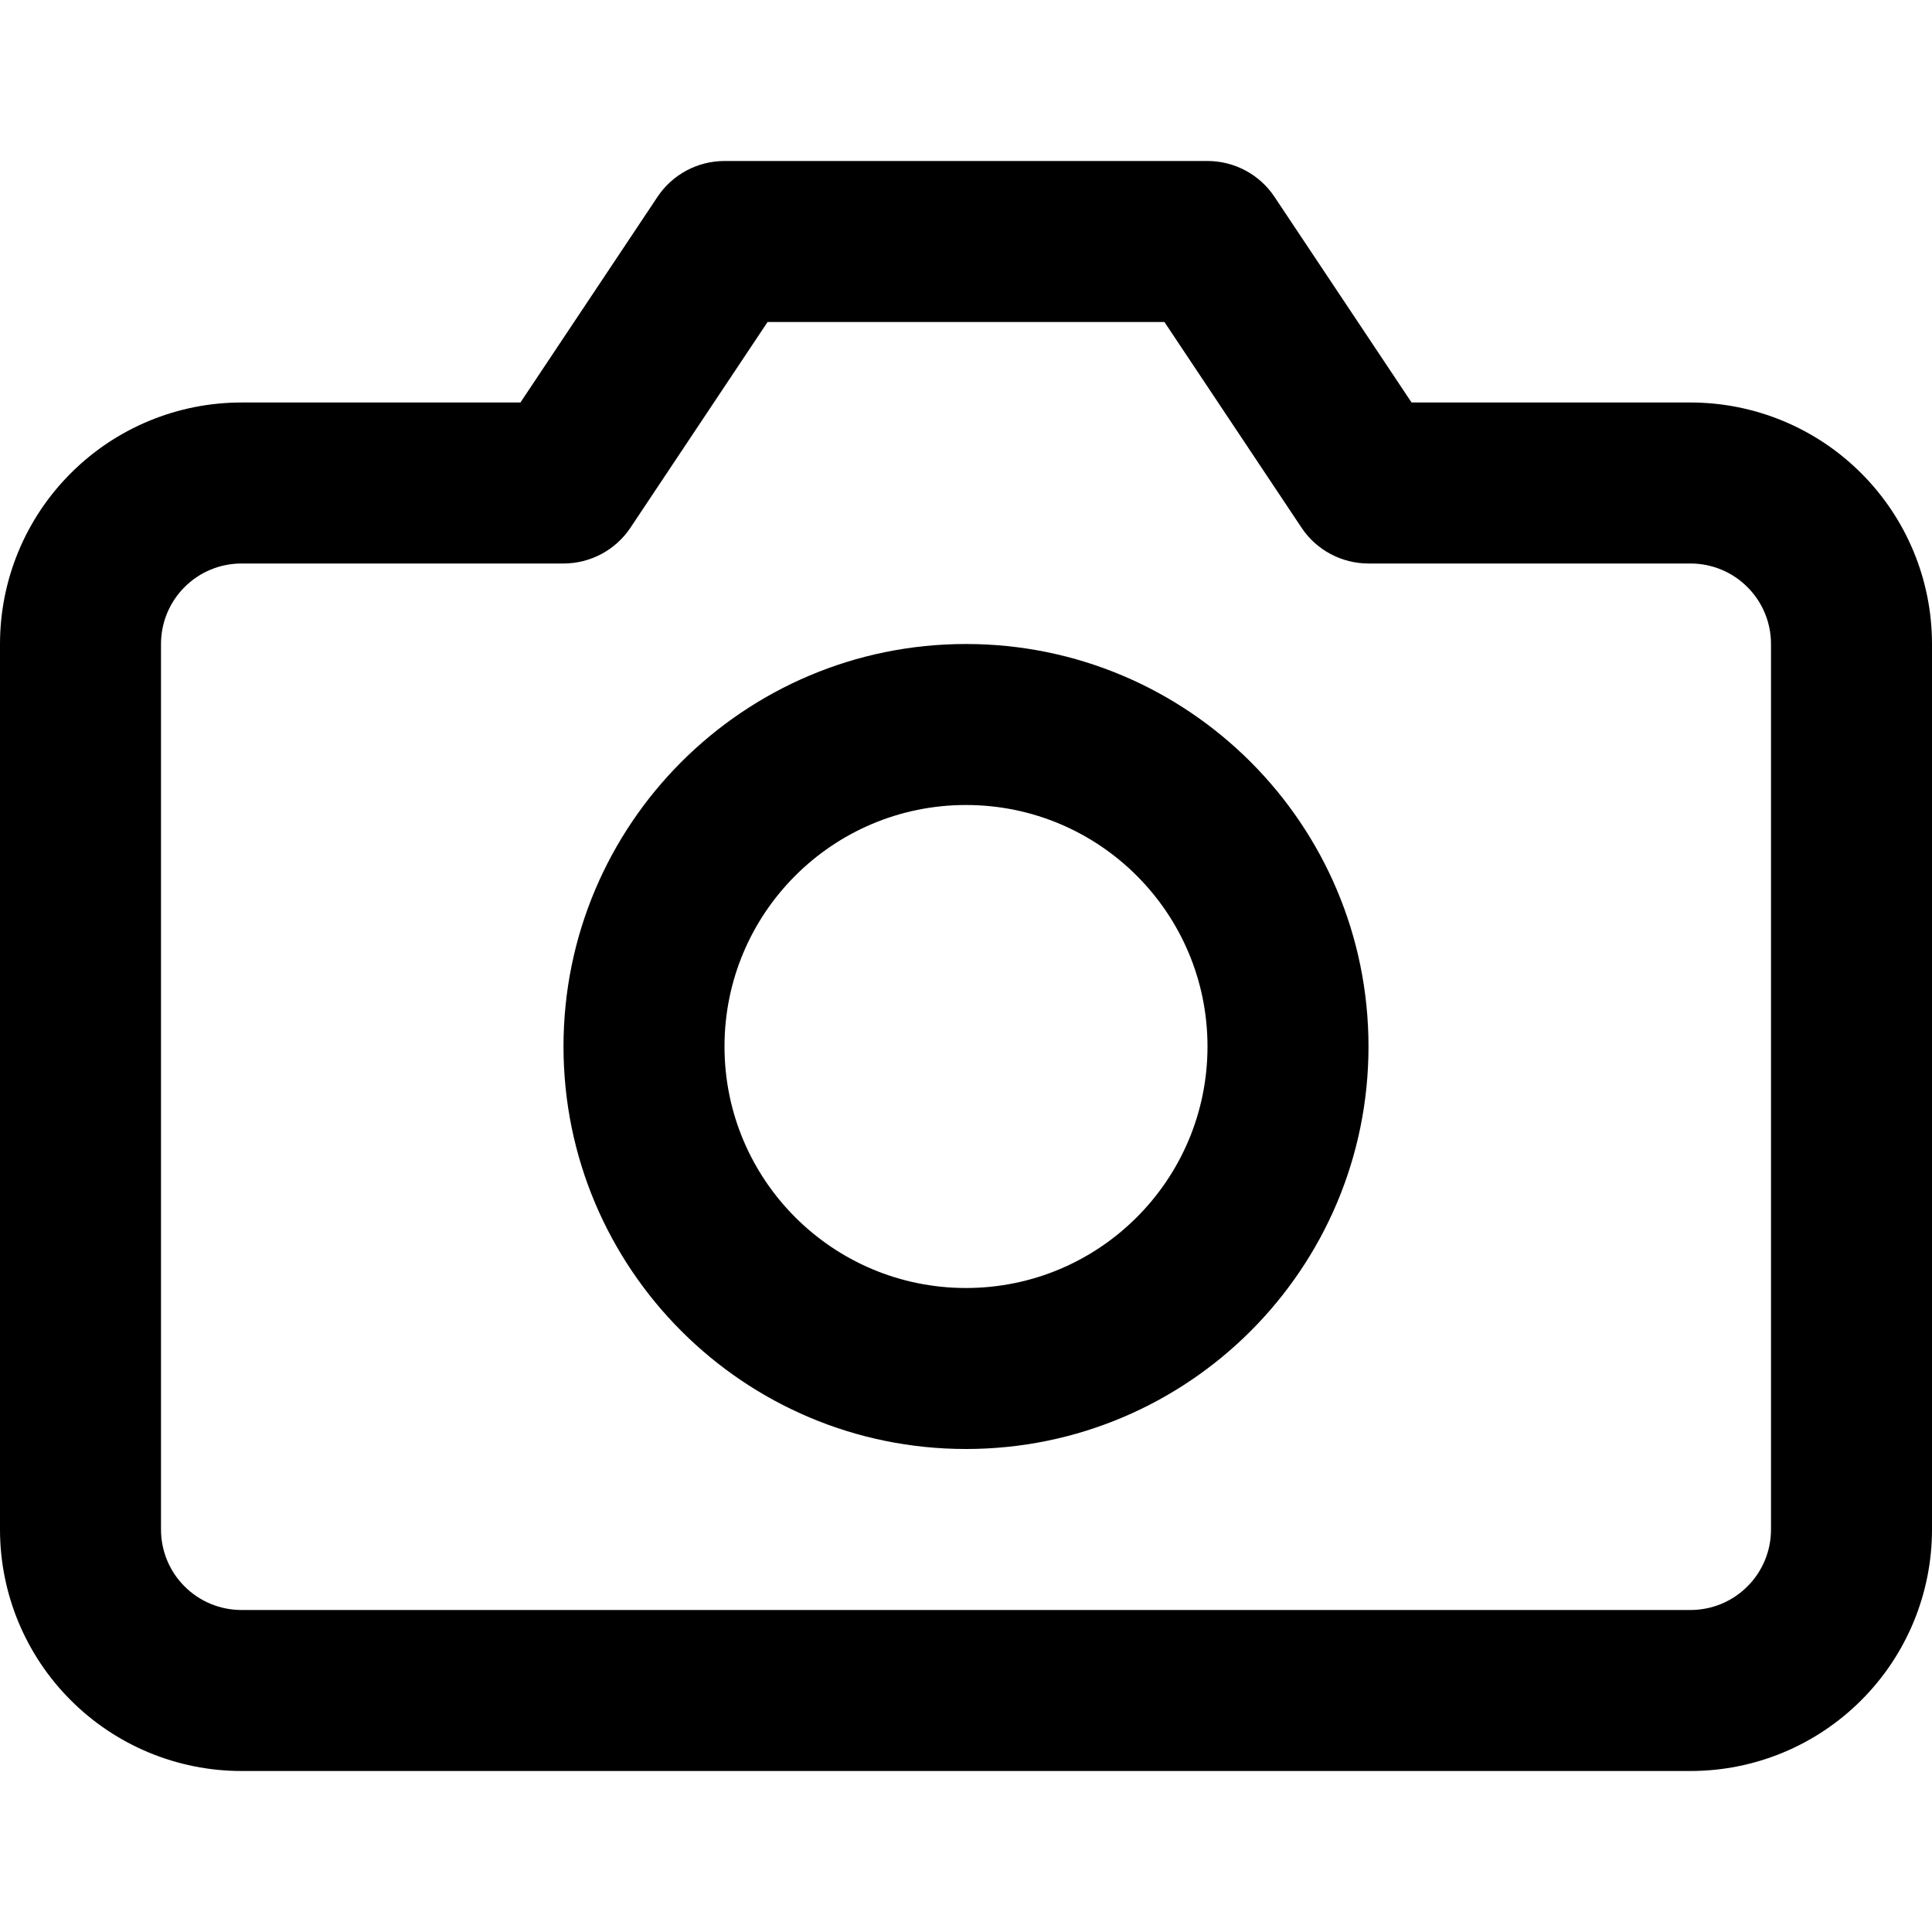
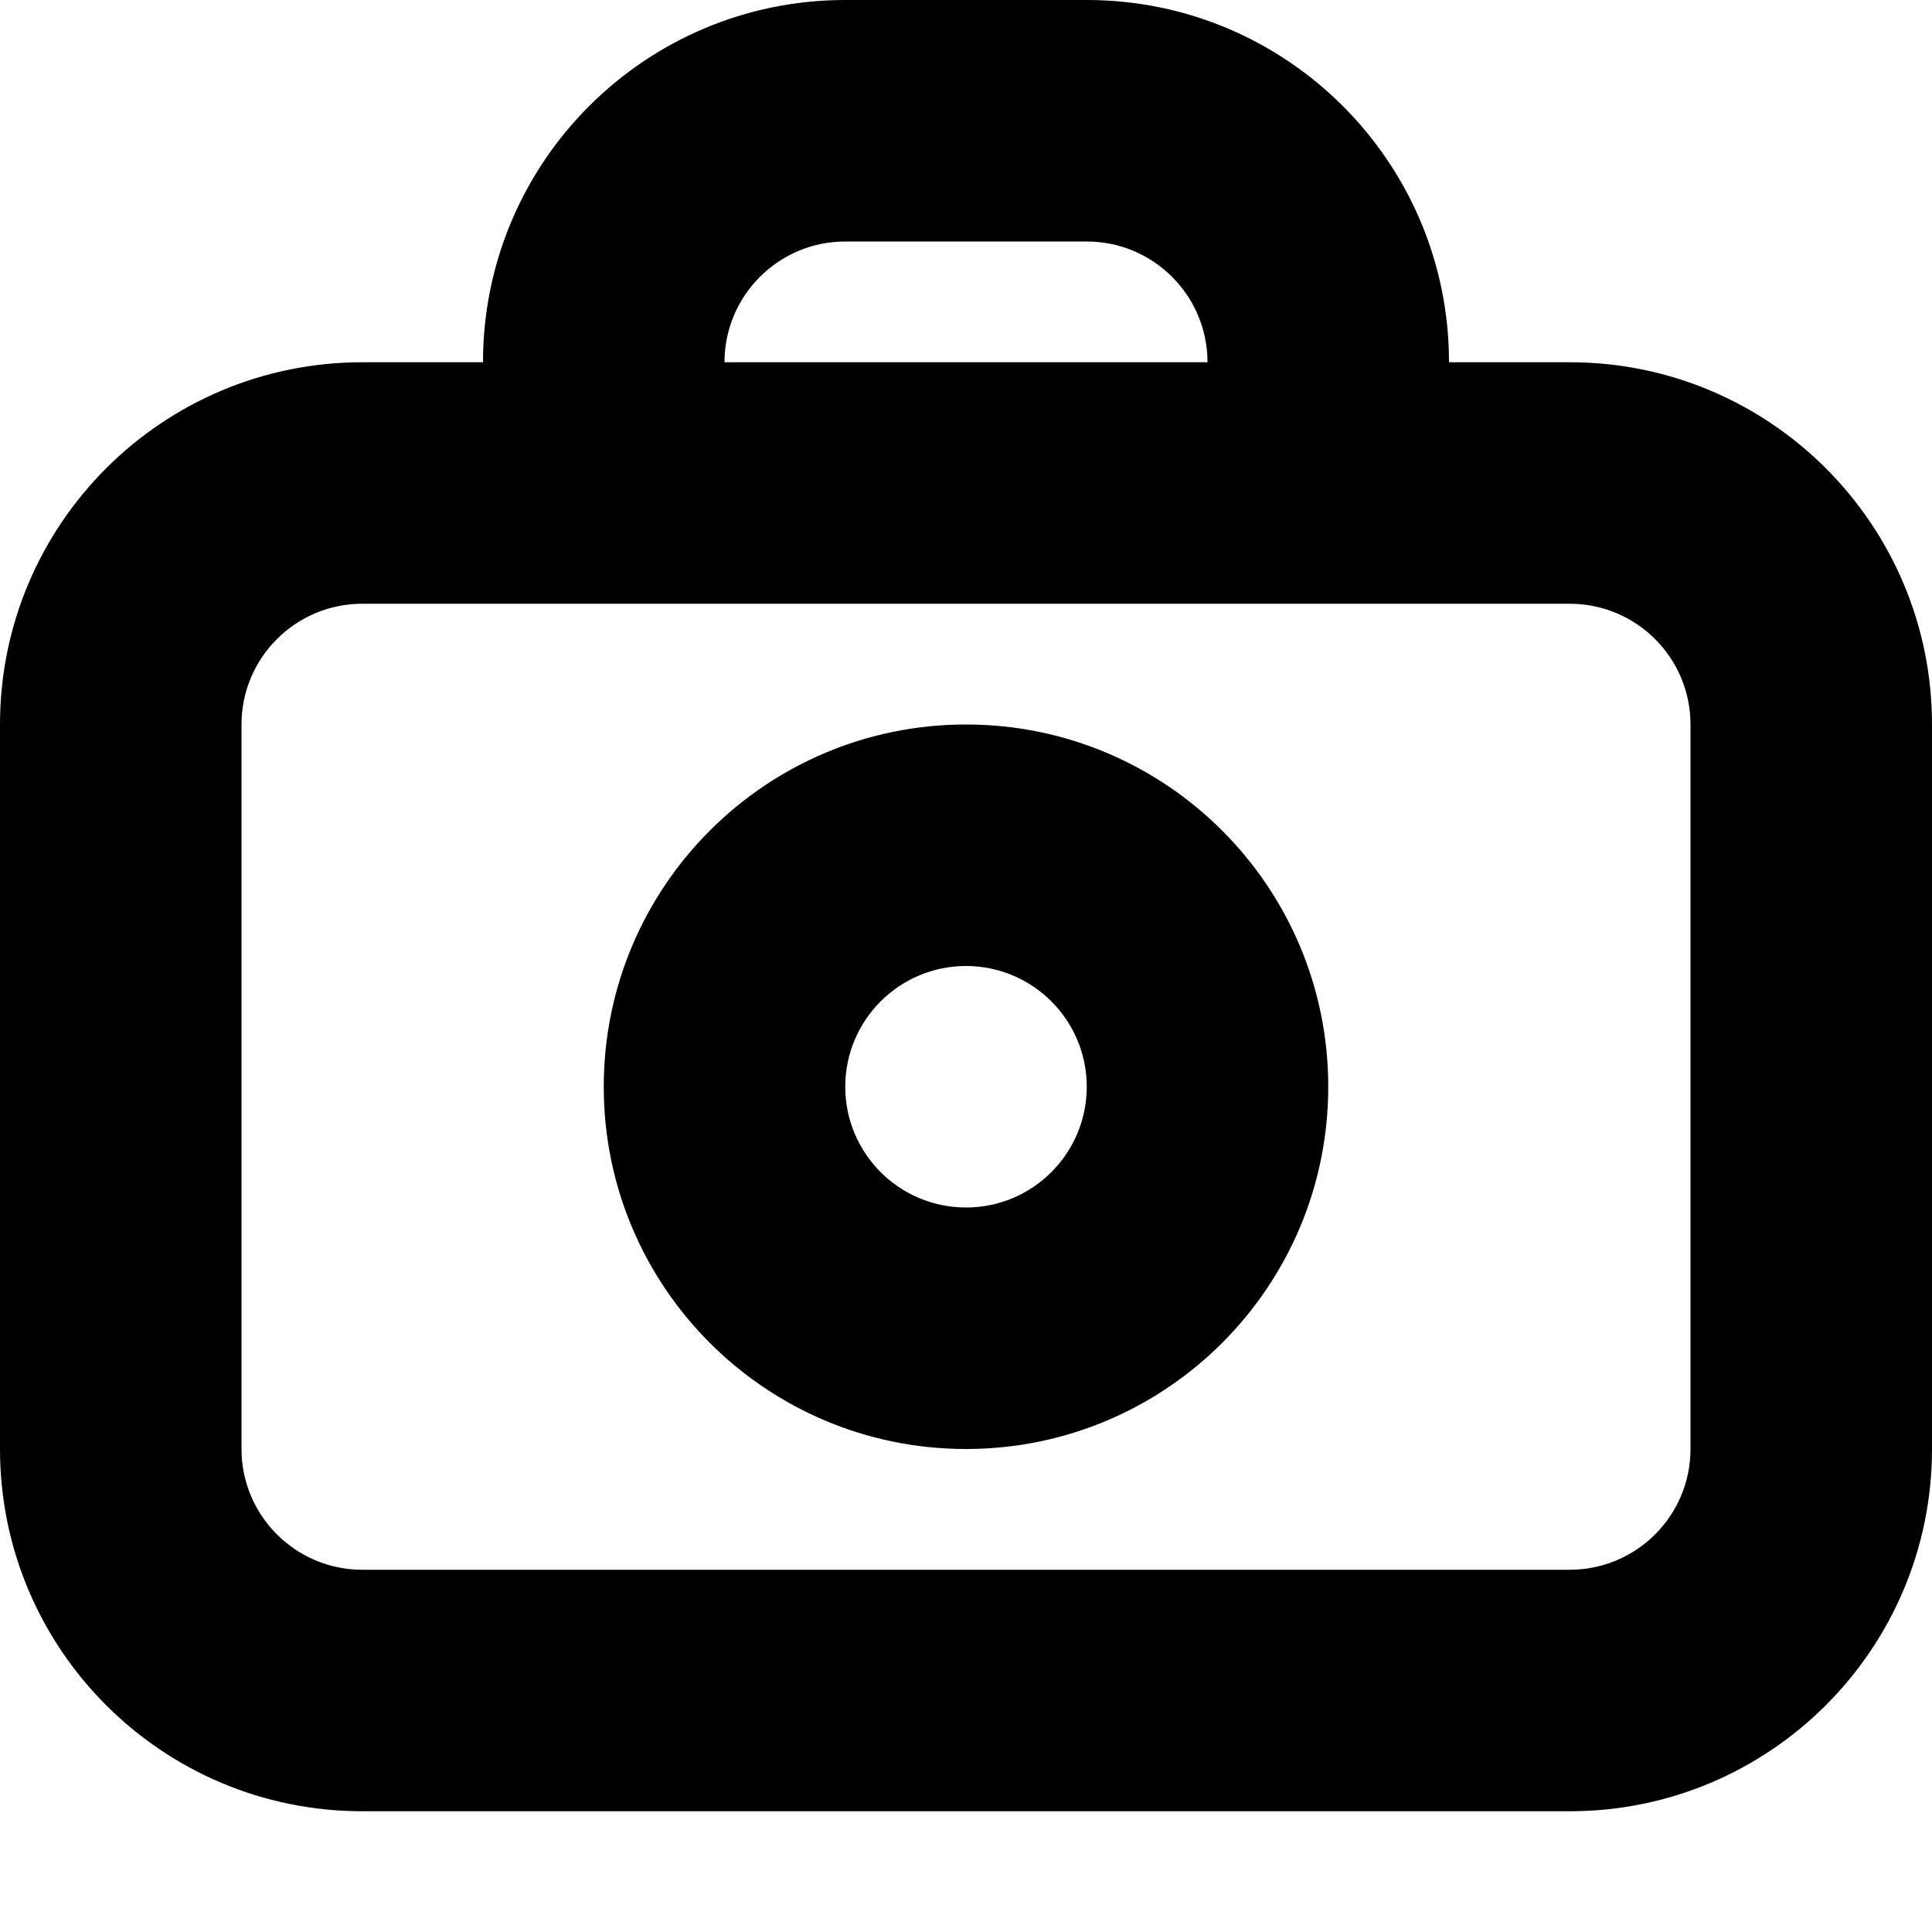
- <svg xmlns="http://www.w3.org/2000/svg" width="24" height="24" viewBox="0 0 24 24" fill="none">
-   <path fill-rule="evenodd" clip-rule="evenodd" d="M8.168 2.445C8.353 2.167 8.666 2 9 2H15C15.334 2 15.647 2.167 15.832 2.445L17.535 5H21C21.796 5 22.559 5.316 23.121 5.879C23.684 6.441 24 7.204 24 8V19C24 19.796 23.684 20.559 23.121 21.121C22.559 21.684 21.796 22 21 22H3C2.204 22 1.441 21.684 0.879 21.121C0.316 20.559 0 19.796 0 19V8C0 7.204 0.316 6.441 0.879 5.879C1.441 5.316 2.204 5 3 5H6.465L8.168 2.445ZM9.535 4L7.832 6.555C7.647 6.833 7.334 7 7 7H3C2.735 7 2.48 7.105 2.293 7.293C2.105 7.48 2 7.735 2 8V19C2 19.265 2.105 19.52 2.293 19.707C2.48 19.895 2.735 20 3 20H21C21.265 20 21.52 19.895 21.707 19.707C21.895 19.52 22 19.265 22 19V8C22 7.735 21.895 7.48 21.707 7.293C21.52 7.105 21.265 7 21 7H17C16.666 7 16.353 6.833 16.168 6.555L14.465 4H9.535Z" fill="black" />
-   <path fill-rule="evenodd" clip-rule="evenodd" d="M12 10C10.343 10 9 11.343 9 13C9 14.657 10.343 16 12 16C13.657 16 15 14.657 15 13C15 11.343 13.657 10 12 10ZM7 13C7 10.239 9.239 8 12 8C14.761 8 17 10.239 17 13C17 15.761 14.761 18 12 18C9.239 18 7 15.761 7 13Z" fill="black" />
+ <svg xmlns="http://www.w3.org/2000/svg" width="16" height="16" viewBox="0 0 16 16" fill="none">
+   <path fill-rule="evenodd" clip-rule="evenodd" d="M12 5H4H3C2.448 5 2 5.448 2 6V12C2 12.552 2.448 13 3 13H13C13.552 13 14 12.552 14 12V6C14 5.448 13.552 5 13 5H12ZM9 0C10.657 0 12 1.343 12 3H13C14.657 3 16 4.343 16 6V12C16 13.657 14.657 15 13 15H3C1.343 15 0 13.657 0 12V6C0 4.343 1.343 3 3 3H4C4 1.343 5.343 0 7 0H9ZM6 3H10C10 2.448 9.552 2 9 2H7C6.448 2 6 2.448 6 3Z" fill="black" />
+   <path fill-rule="evenodd" clip-rule="evenodd" d="M8 8C7.448 8 7 8.448 7 9C7 9.552 7.448 10 8 10C8.552 10 9 9.552 9 9C9 8.448 8.552 8 8 8ZM5 9C5 7.343 6.343 6 8 6C9.657 6 11 7.343 11 9C11 10.657 9.657 12 8 12C6.343 12 5 10.657 5 9Z" fill="black" />
</svg>
